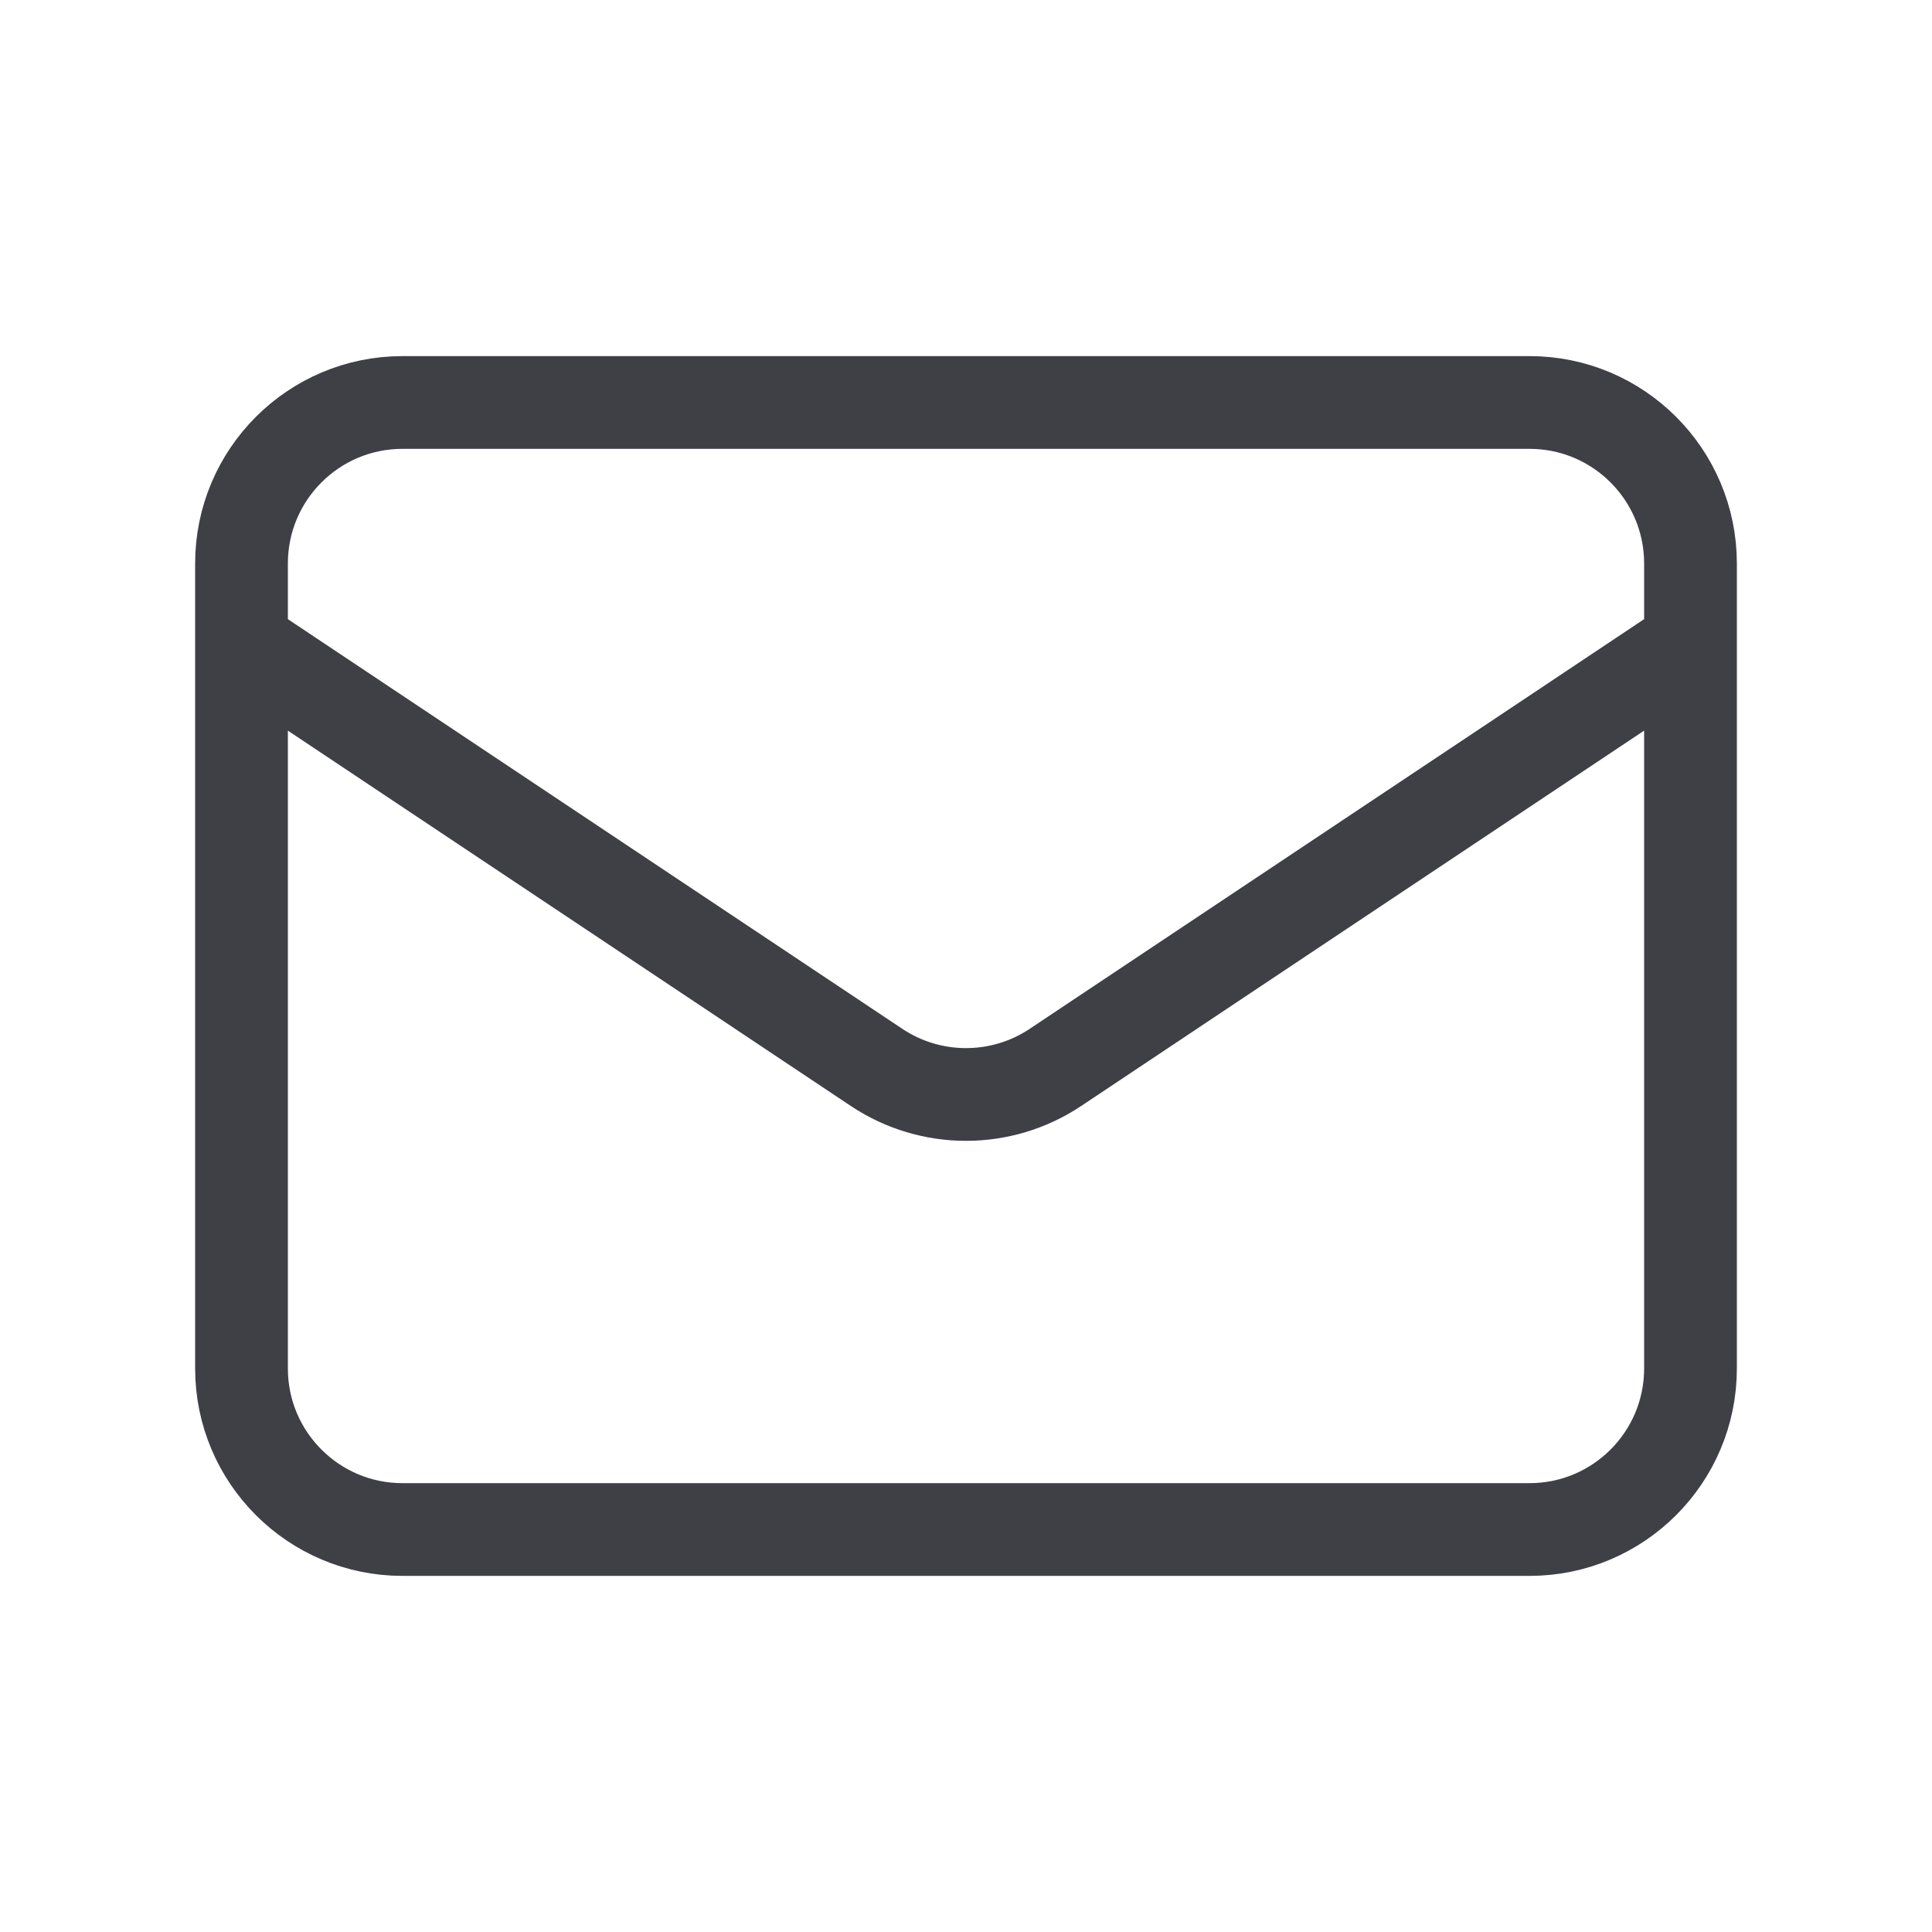
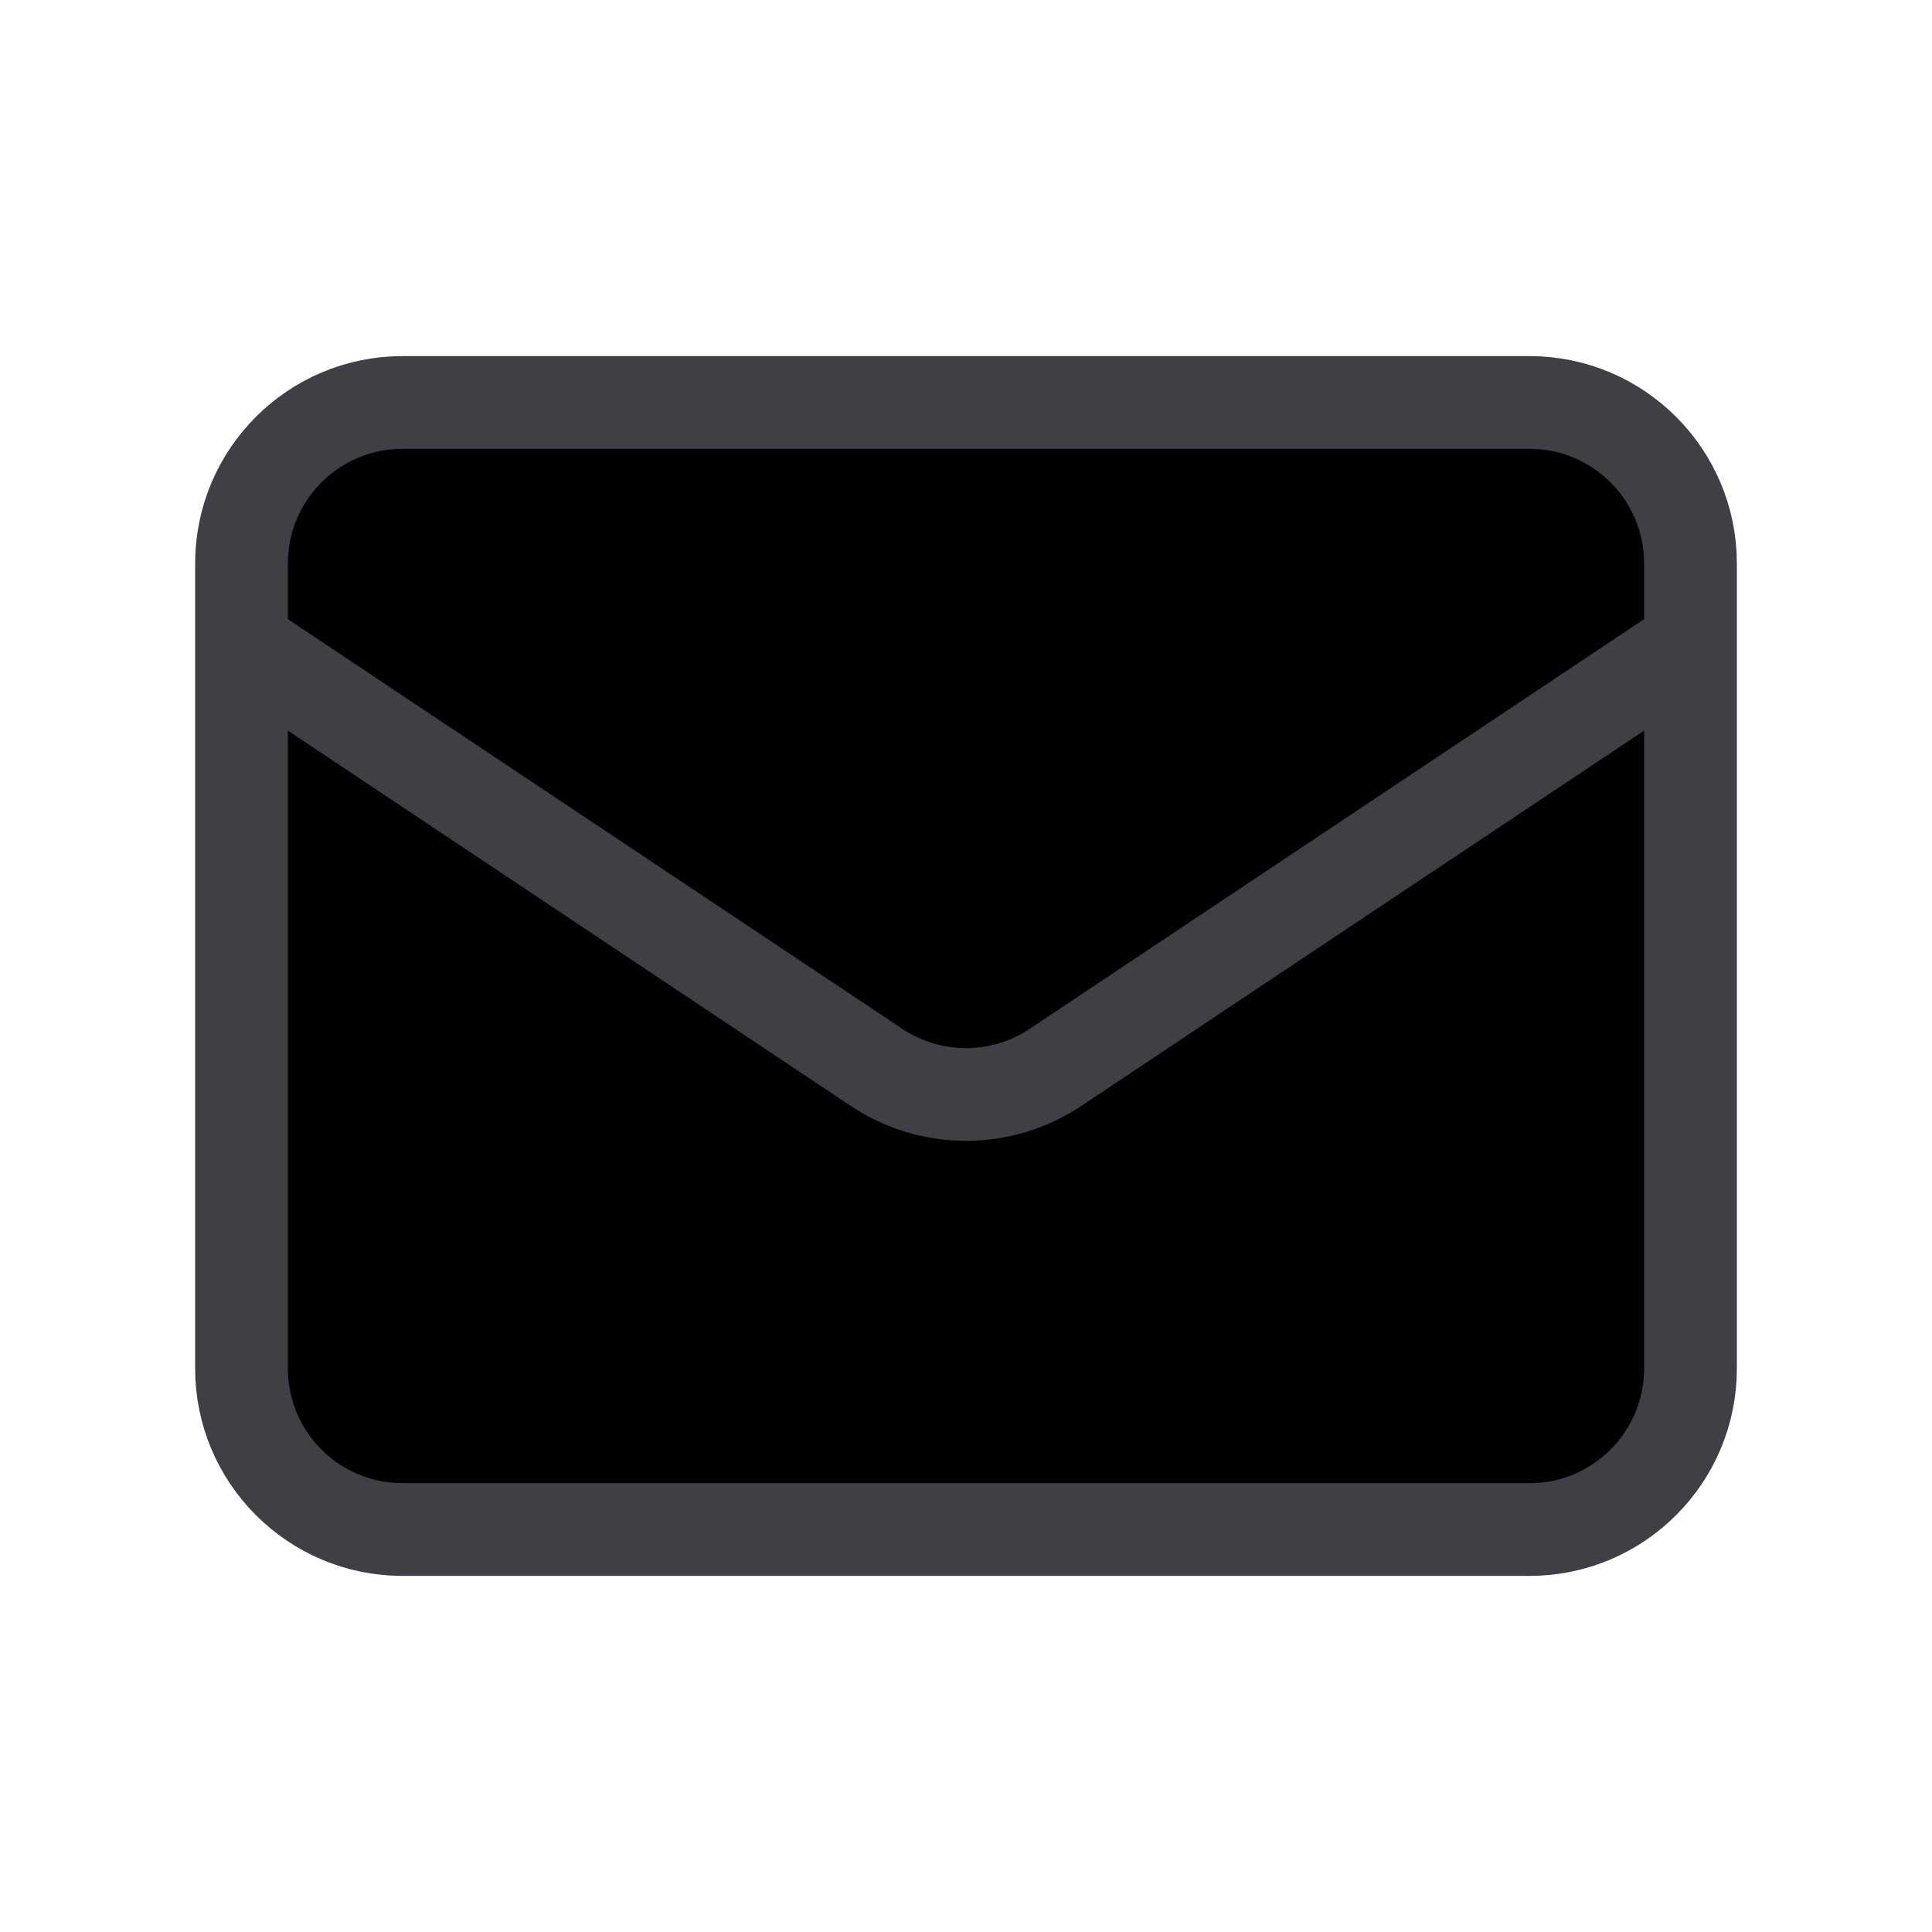
- <svg xmlns="http://www.w3.org/2000/svg" width="25" height="25" viewBox="0 0 25 25" fill="none">
-   <path d="M3.125 8.333L11.344 13.813C12.044 14.279 12.956 14.279 13.656 13.813L21.875 8.333M5.208 19.792H19.792C20.942 19.792 21.875 18.859 21.875 17.708V7.292C21.875 6.141 20.942 5.208 19.792 5.208H5.208C4.058 5.208 3.125 6.141 3.125 7.292V17.708C3.125 18.859 4.058 19.792 5.208 19.792Z" stroke="#3F3F46" stroke-width="1.2" stroke-linecap="round" stroke-linejoin="round" />
+ <svg xmlns="http://www.w3.org/2000/svg" width="current" height="current" viewBox="0 0 25 25" fill="none">
+   <path d="M3.125 8.333L11.344 13.813C12.044 14.279 12.956 14.279 13.656 13.813L21.875 8.333M5.208 19.792H19.792C20.942 19.792 21.875 18.859 21.875 17.708V7.292C21.875 6.141 20.942 5.208 19.792 5.208H5.208C4.058 5.208 3.125 6.141 3.125 7.292V17.708C3.125 18.859 4.058 19.792 5.208 19.792Z" stroke="#3F3F46" stroke-width="1.2" stroke-linecap="round" stroke-linejoin="round" fill="currentColor" />
</svg>
